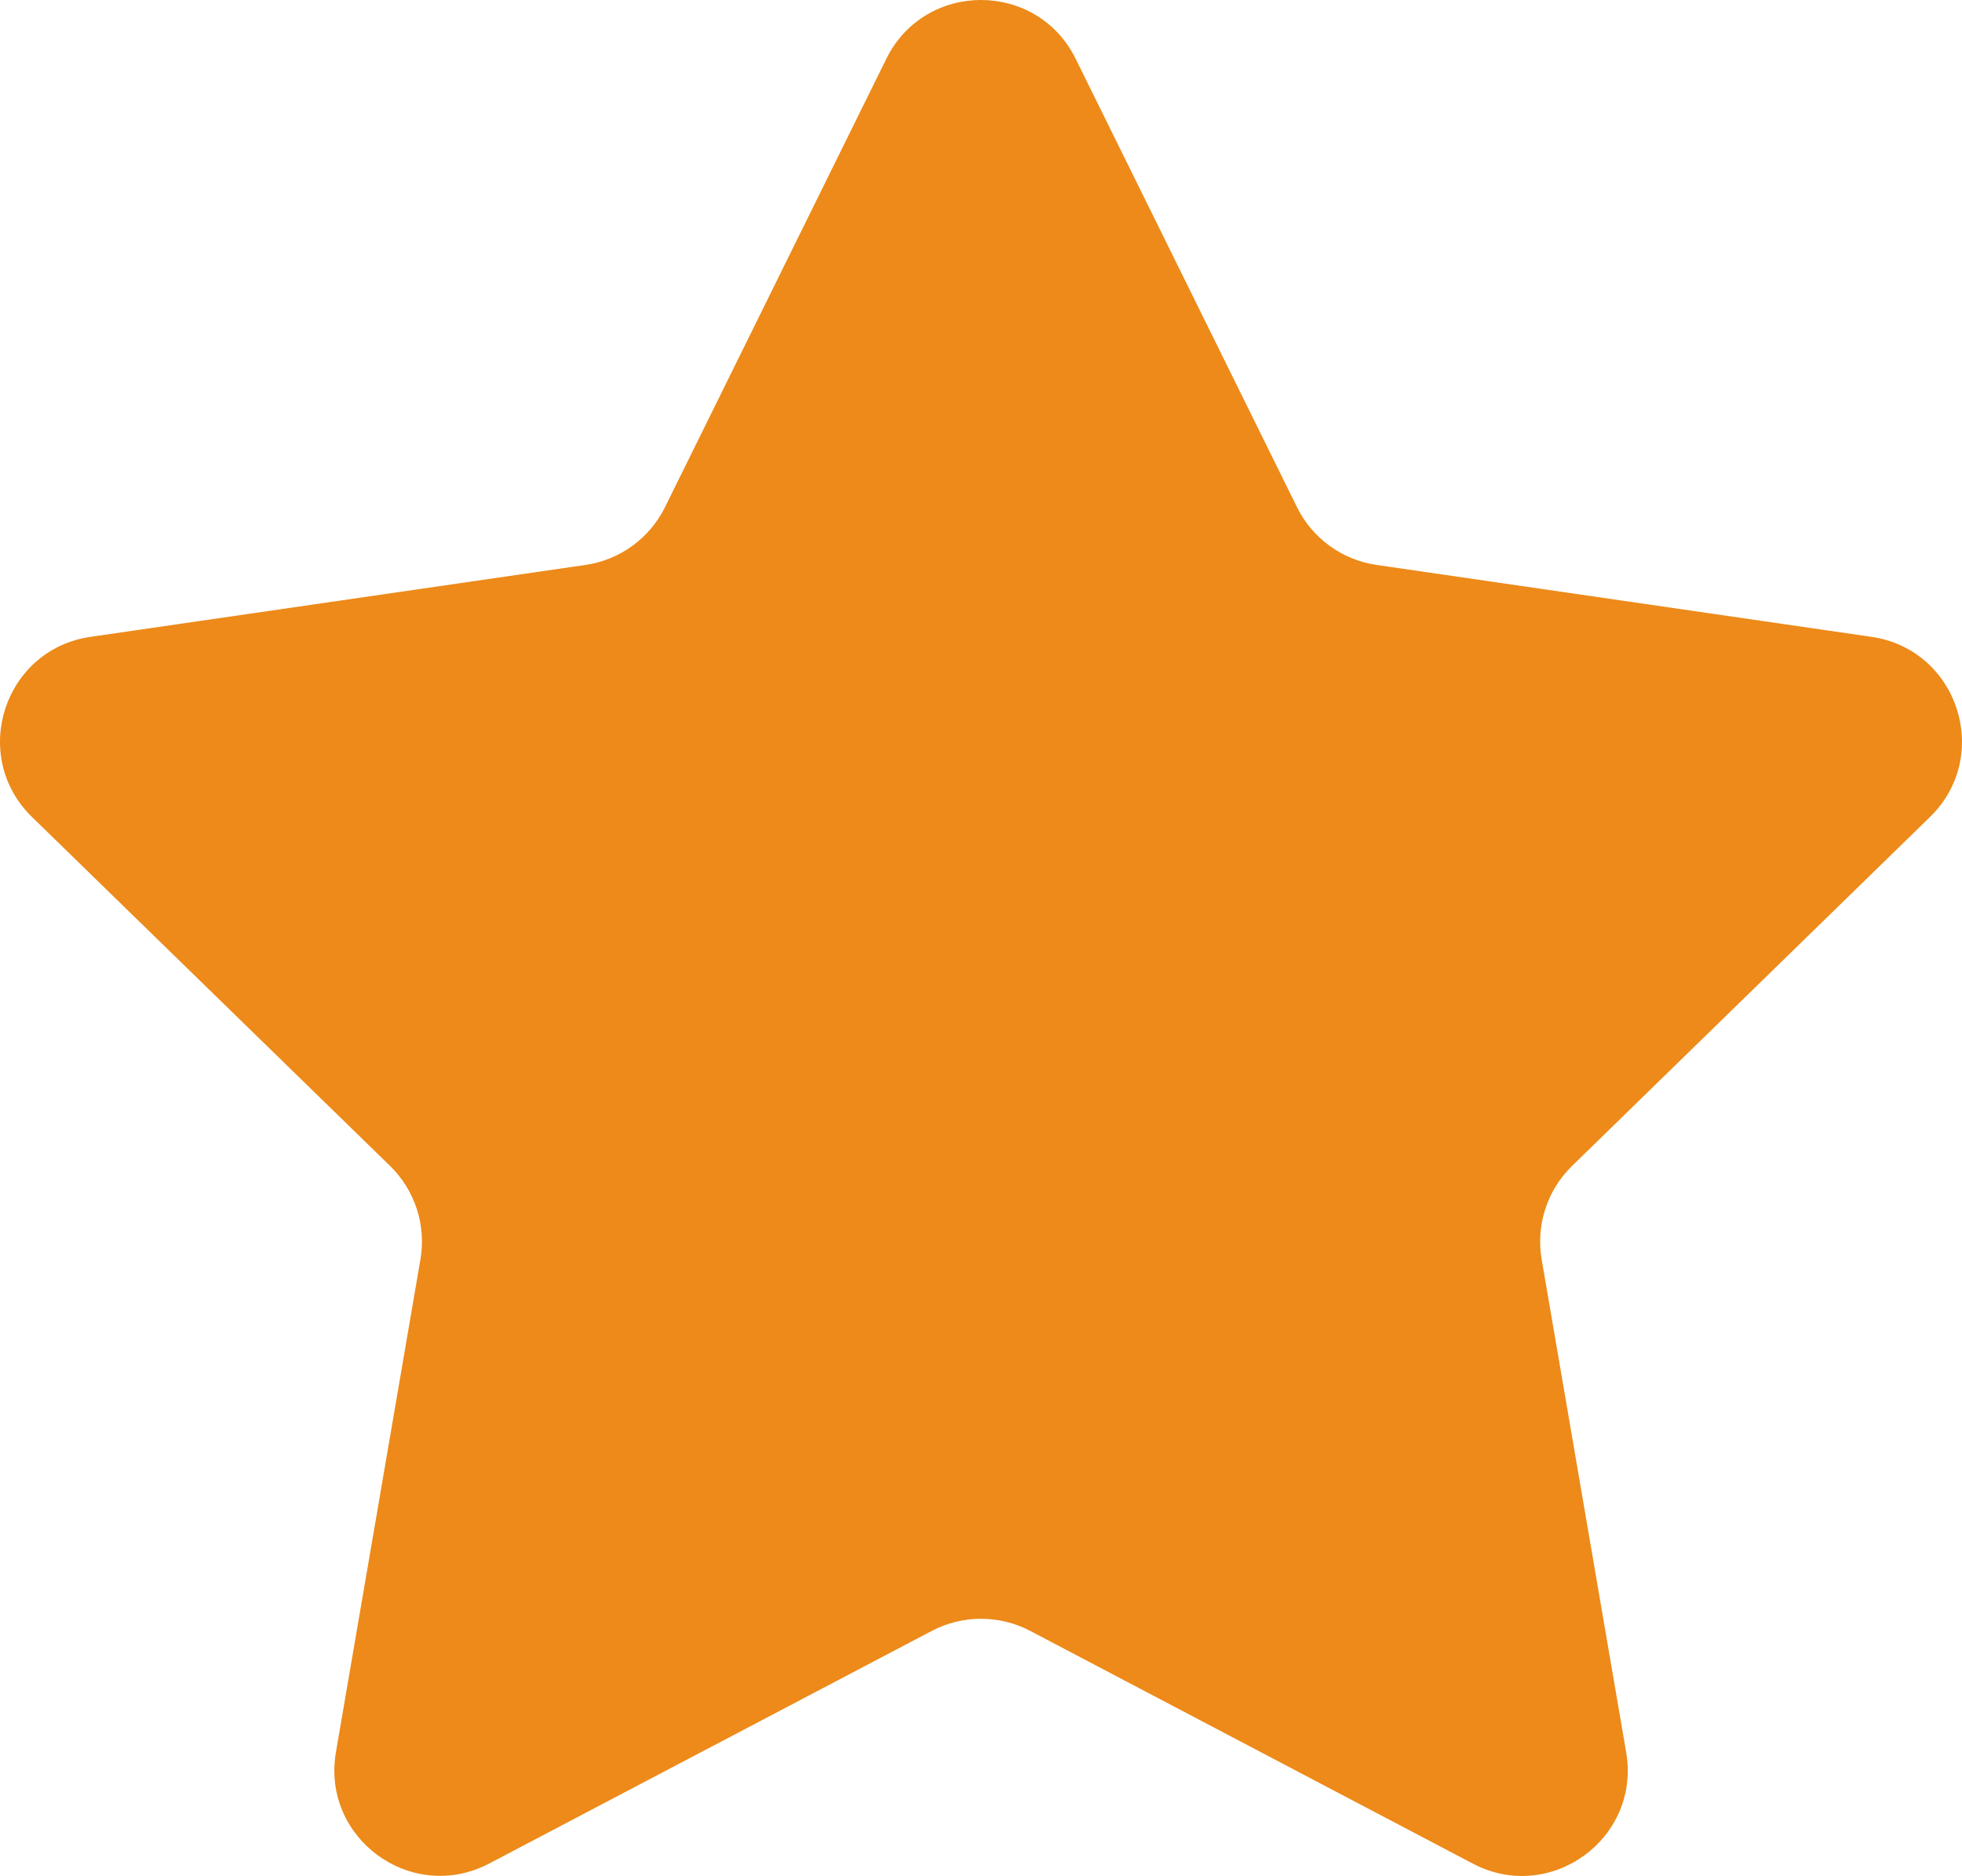
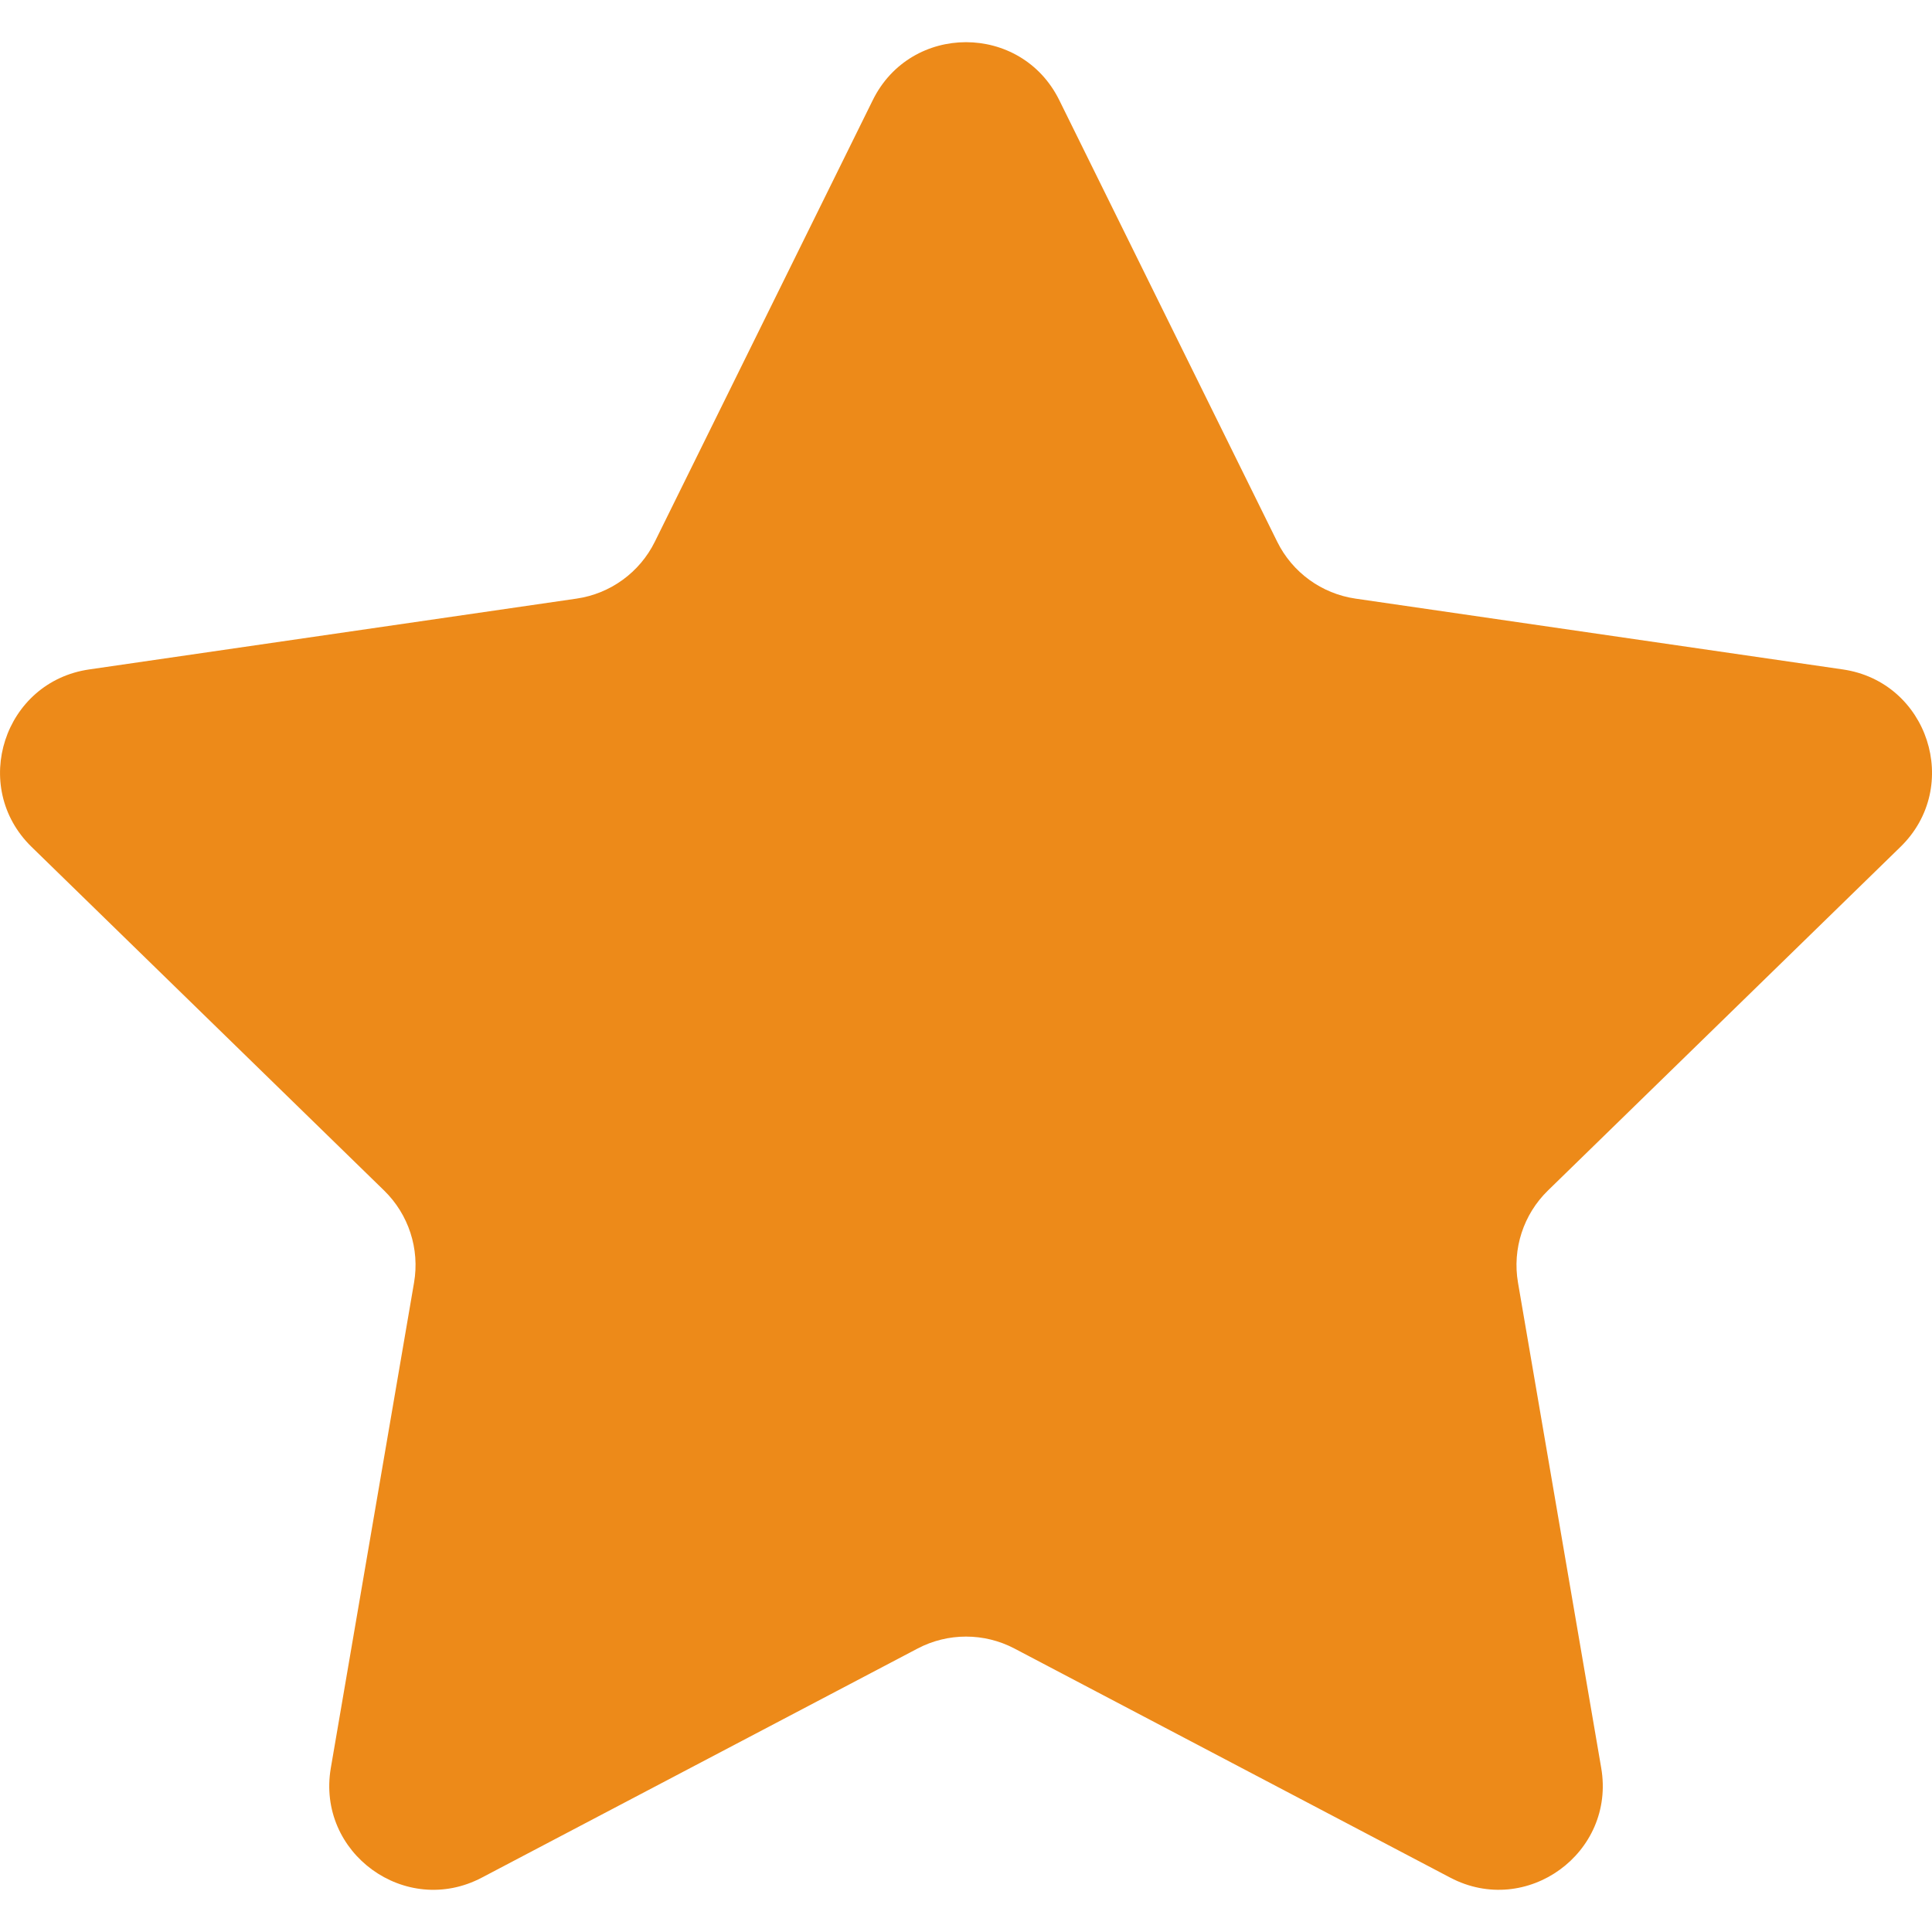
- <svg xmlns="http://www.w3.org/2000/svg" id="Capa_1" data-name="Capa 1" viewBox="0 0 800 765.07">
-   <defs>
-     <style>.cls-1{fill:#ed8a19;}</style>
-   </defs>
-   <path class="cls-1" d="M438.63,41.49l90.23,182.83a43.07,43.07,0,0,0,32.44,23.56L763.07,277.2c35.34,5.14,49.45,48.56,23.88,73.48L641,493a43.08,43.08,0,0,0-12.38,38.13l34.46,201c6,35.19-30.91,62-62.51,45.42L420.06,682.62a43.13,43.13,0,0,0-40.1,0L199.5,777.49c-31.61,16.62-68.55-10.23-62.51-45.42l34.46-201A43.08,43.08,0,0,0,159.07,493l-146-142.31C-12.5,325.74,1.6,282.32,36.95,277.2l201.77-29.32a43.07,43.07,0,0,0,32.44-23.56L361.39,41.49C377.17,9.46,422.83,9.46,438.63,41.49Z" transform="translate(-0.01 -17.47)" />
+ <svg xmlns="http://www.w3.org/2000/svg" height="800px" width="800px" version="1.1" id="Capa_1" viewBox="0 0 47.94 47.94" xml:space="preserve">
+   <path style="fill:#ED8A19;" d="M26.285,2.486l5.407,10.956c0.376,0.762,1.103,1.29,1.944,1.412l12.091,1.757  c2.118,0.308,2.963,2.91,1.431,4.403l-8.749,8.528c-0.608,0.593-0.886,1.448-0.742,2.285l2.065,12.042  c0.362,2.109-1.852,3.717-3.746,2.722l-10.814-5.685c-0.752-0.395-1.651-0.395-2.403,0l-10.814,5.685  c-1.894,0.996-4.108-0.613-3.746-2.722l2.065-12.042c0.144-0.837-0.134-1.692-0.742-2.285l-8.749-8.528  c-1.532-1.494-0.687-4.096,1.431-4.403l12.091-1.757c0.841-0.122,1.568-0.65,1.944-1.412l5.407-10.956  C22.602,0.567,25.338,0.567,26.285,2.486z" />
</svg>
